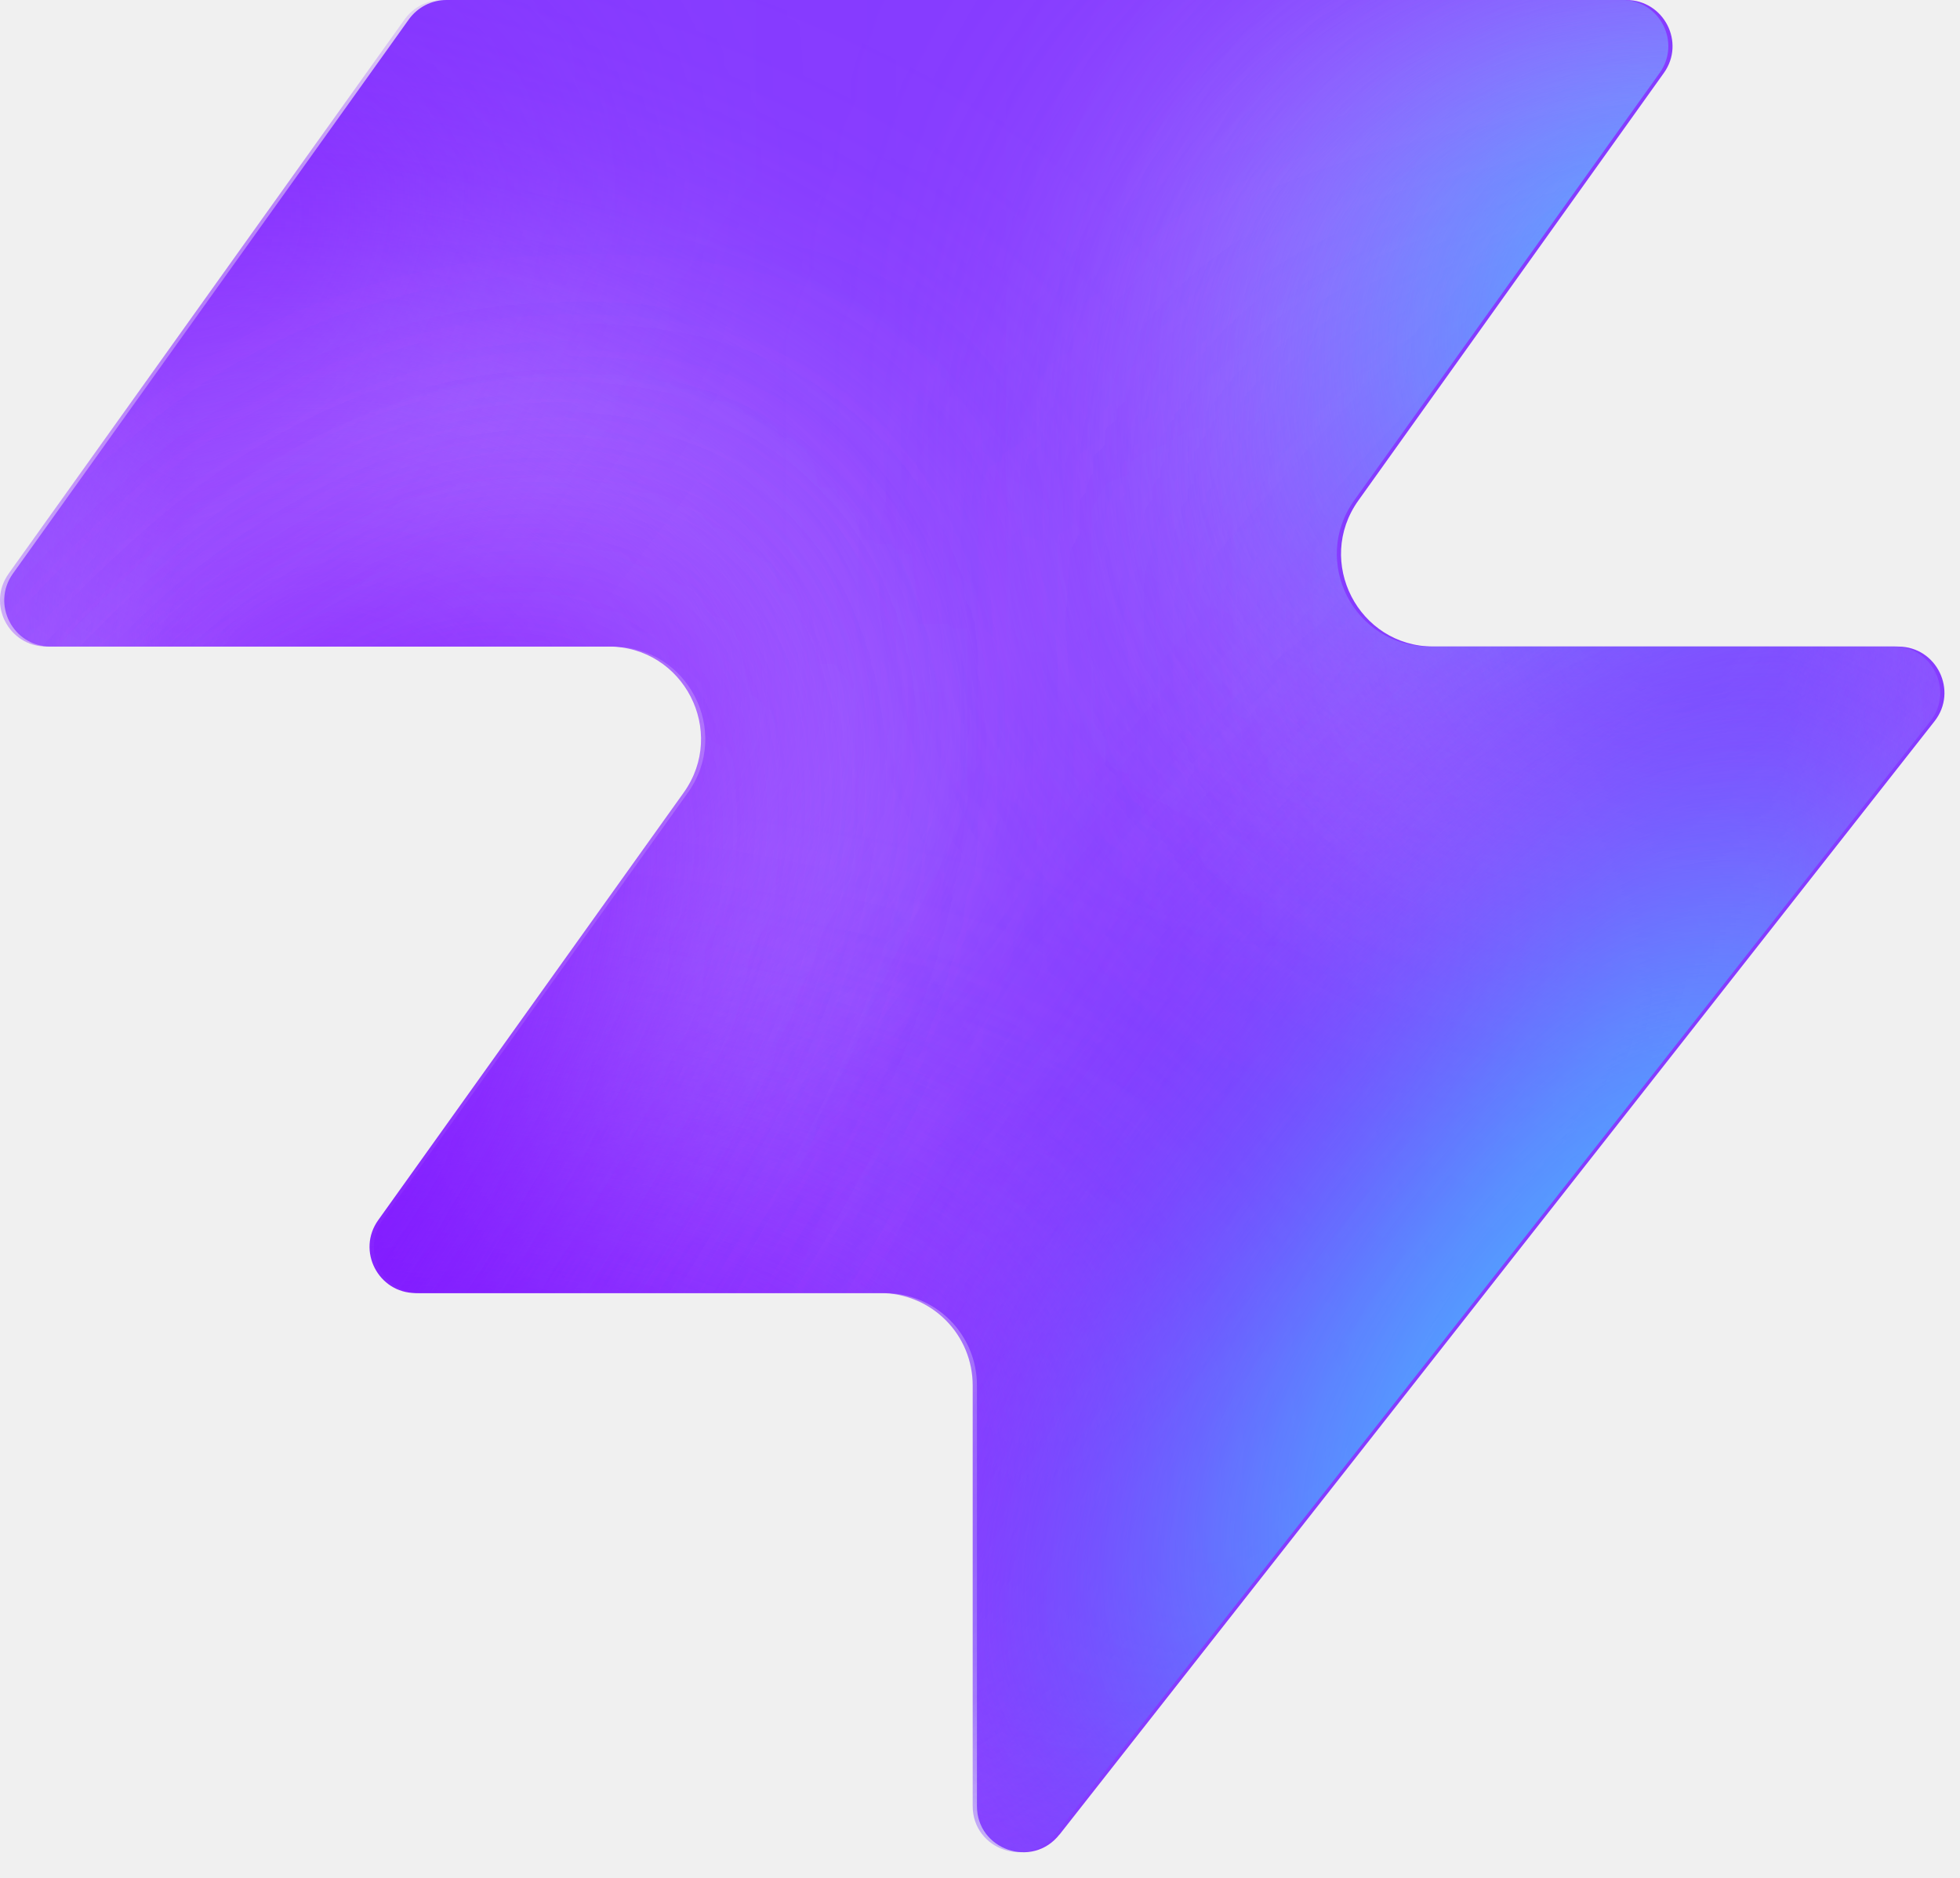
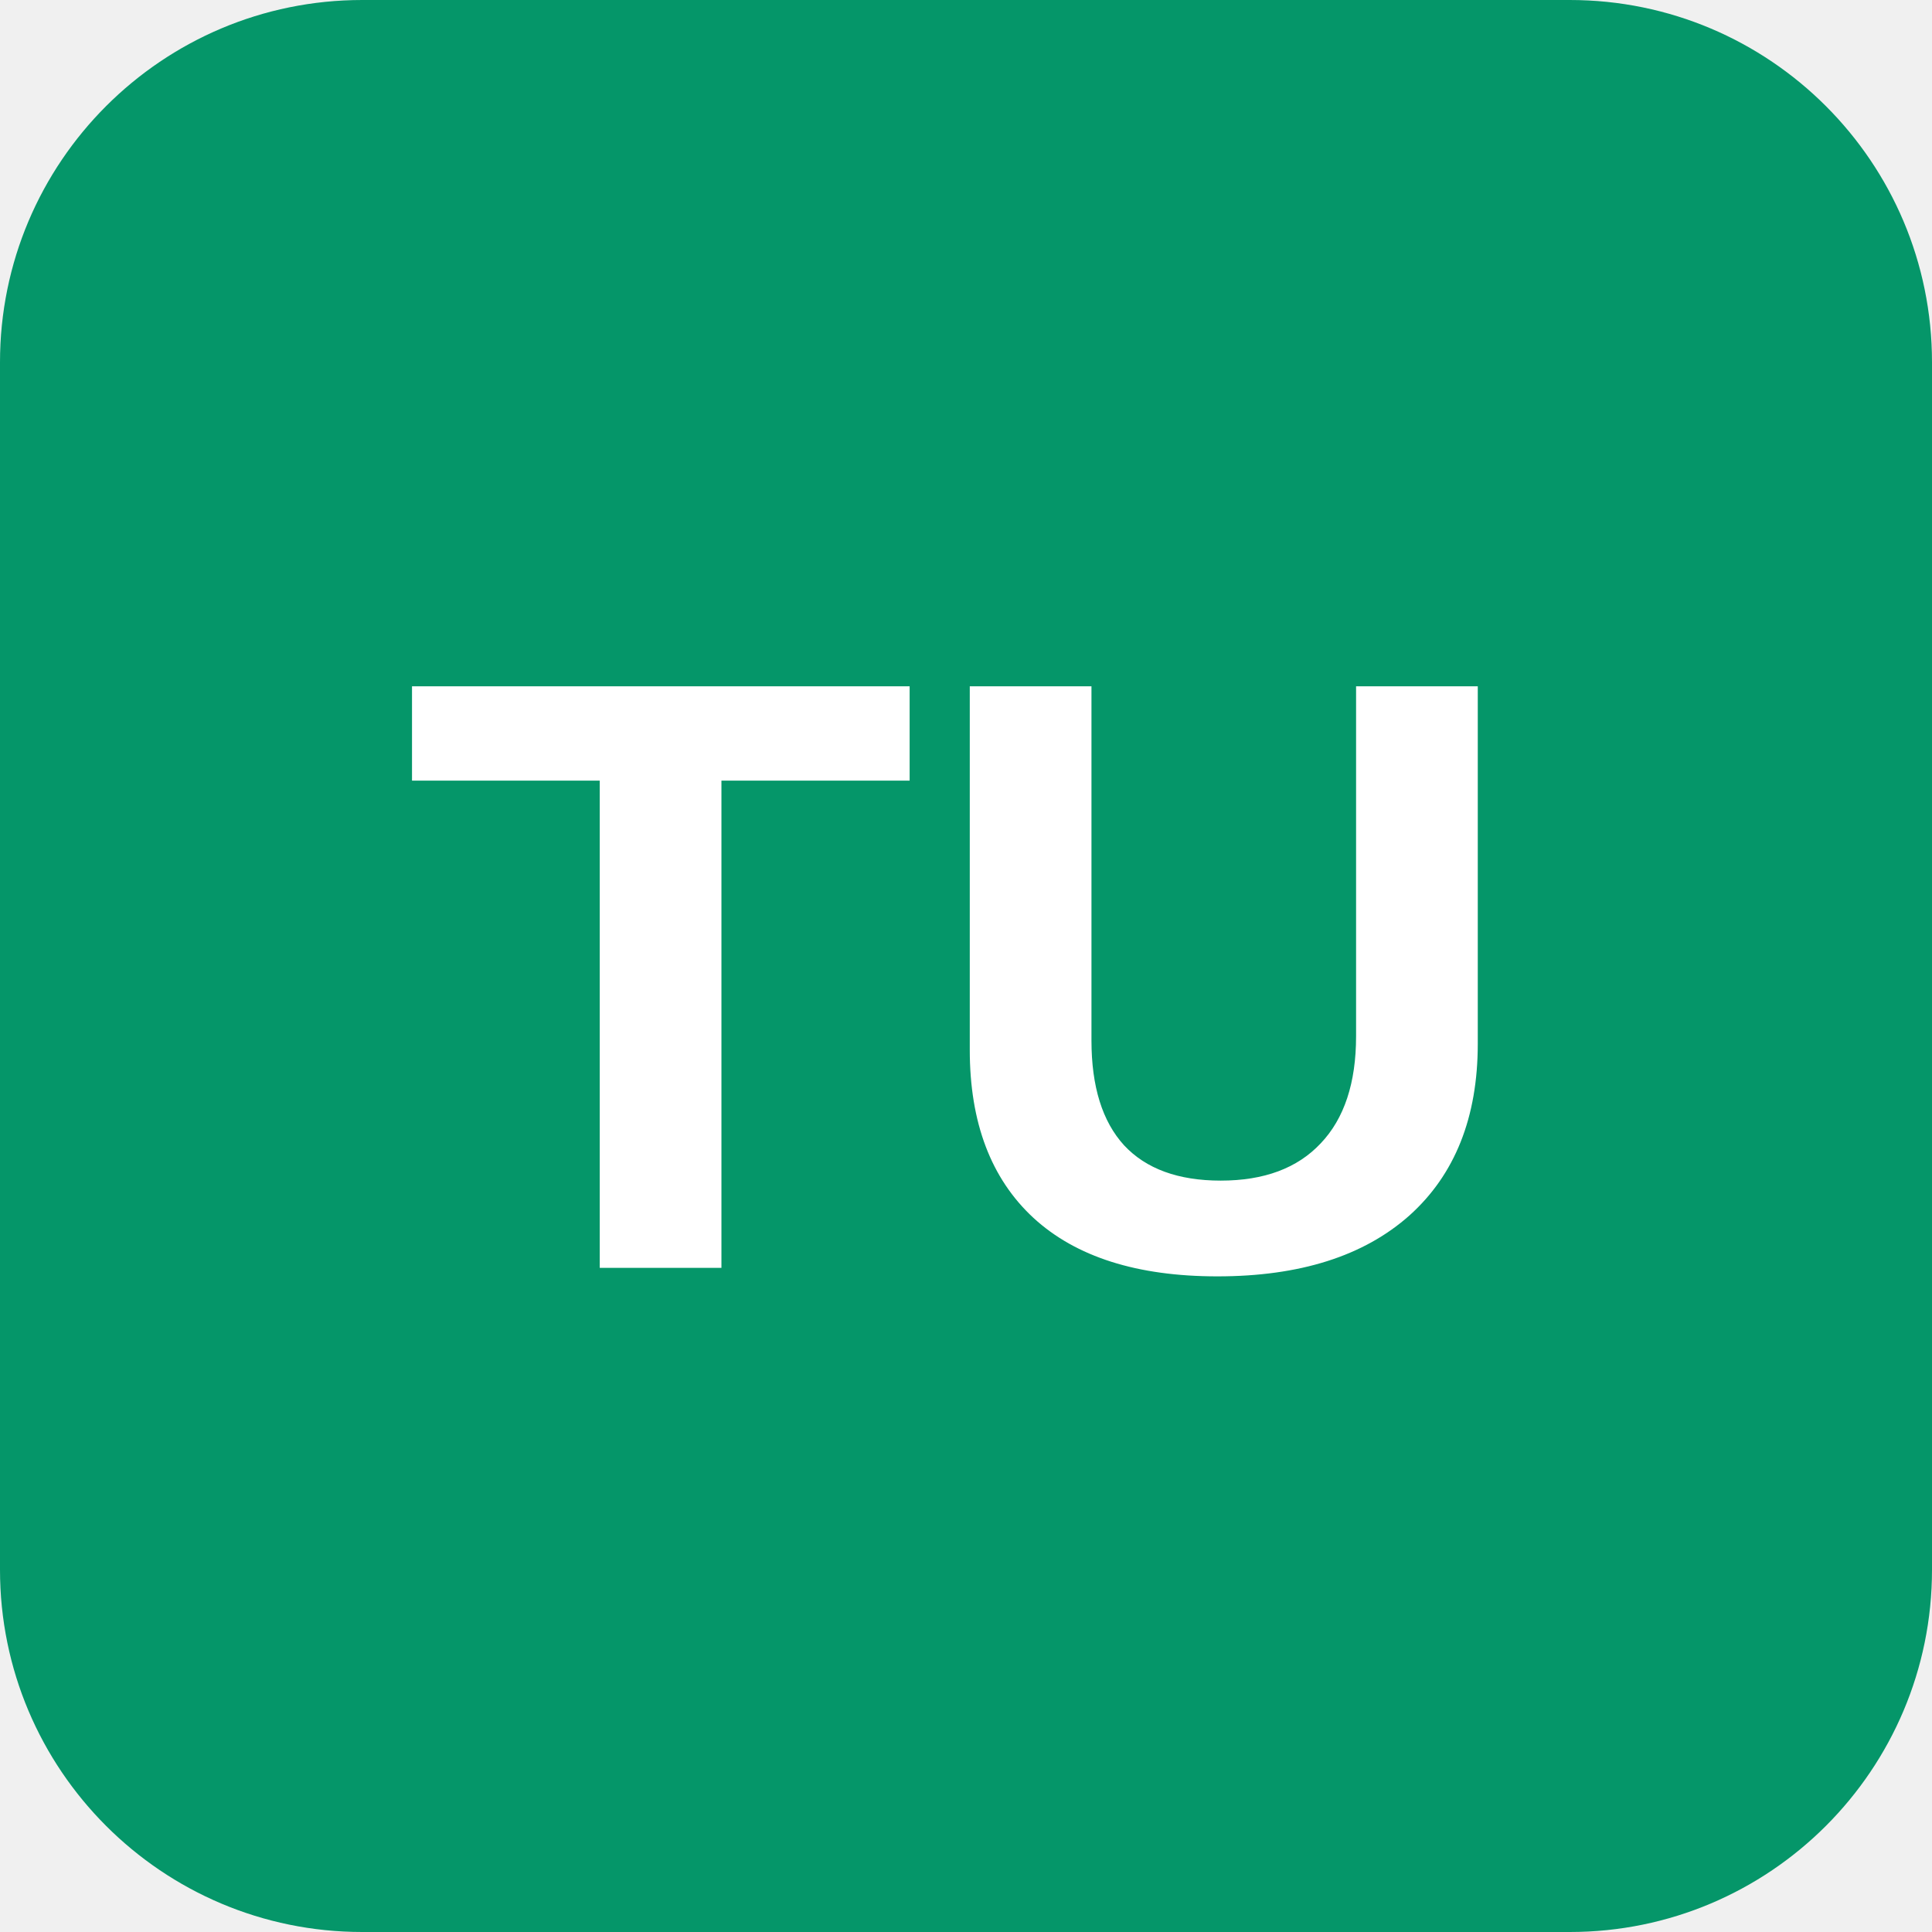
- <svg xmlns="http://www.w3.org/2000/svg" width="48" height="46" fill="none" viewBox="0 0 48 46">
-   <path fill="#863bff" d="M25.946 44.938c-.664.845-2.021.375-2.021-.698V33.937a2.26 2.26 0 0 0-2.262-2.262H10.287c-.92 0-1.456-1.04-.92-1.788l7.48-10.471c1.07-1.497 0-3.578-1.842-3.578H1.237c-.92 0-1.456-1.04-.92-1.788L10.013.474c.214-.297.556-.474.92-.474h28.894c.92 0 1.456 1.04.92 1.788l-7.48 10.471c-1.07 1.498 0 3.579 1.842 3.579h11.377c.943 0 1.473 1.088.89 1.83L25.947 44.94z" style="fill:#863bff;fill:color(display-p3 .525 .23 1);fill-opacity:1" />
-   <mask id="a" width="48" height="46" x="0" y="0" maskUnits="userSpaceOnUse" style="mask-type:alpha">
-     <path fill="#000" d="M25.842 44.938c-.664.844-2.021.375-2.021-.698V33.937a2.26 2.26 0 0 0-2.262-2.262H10.183c-.92 0-1.456-1.04-.92-1.788l7.48-10.471c1.07-1.498 0-3.579-1.842-3.579H1.133c-.92 0-1.456-1.04-.92-1.787L9.91.473c.214-.297.556-.474.92-.474h28.894c.92 0 1.456 1.04.92 1.788l-7.48 10.471c-1.07 1.498 0 3.578 1.842 3.578h11.377c.943 0 1.473 1.088.89 1.832L25.843 44.94z" style="fill:#000;fill-opacity:1" />
-   </mask>
-   <g mask="url(#a)">
-     <g filter="url(#b)">
-       <ellipse cx="5.508" cy="14.704" fill="#ede6ff" rx="5.508" ry="14.704" style="fill:#ede6ff;fill:color(display-p3 .927 .903 1);fill-opacity:1" transform="matrix(.00324 1 1 -.00324 -4.47 31.516)" />
-     </g>
-     <g filter="url(#c)">
-       <ellipse cx="10.399" cy="29.851" fill="#ede6ff" rx="10.399" ry="29.851" style="fill:#ede6ff;fill:color(display-p3 .927 .903 1);fill-opacity:1" transform="matrix(.00324 1 1 -.00324 -39.328 7.883)" />
-     </g>
-     <g filter="url(#d)">
-       <ellipse cx="5.508" cy="30.487" fill="#7e14ff" rx="5.508" ry="30.487" style="fill:#7e14ff;fill:color(display-p3 .492 .077 1);fill-opacity:1" transform="rotate(89.814 -25.913 -14.639)scale(1 -1)" />
-     </g>
-     <g filter="url(#e)">
-       <ellipse cx="5.508" cy="30.599" fill="#7e14ff" rx="5.508" ry="30.599" style="fill:#7e14ff;fill:color(display-p3 .492 .077 1);fill-opacity:1" transform="rotate(89.814 -32.644 -3.334)scale(1 -1)" />
-     </g>
-     <g filter="url(#f)">
-       <ellipse cx="5.508" cy="30.599" fill="#7e14ff" rx="5.508" ry="30.599" style="fill:#7e14ff;fill:color(display-p3 .492 .077 1);fill-opacity:1" transform="matrix(.00324 1 1 -.00324 -34.34 30.47)" />
-     </g>
-     <g filter="url(#g)">
-       <ellipse cx="14.072" cy="22.078" fill="#ede6ff" rx="14.072" ry="22.078" style="fill:#ede6ff;fill:color(display-p3 .927 .903 1);fill-opacity:1" transform="rotate(93.35 24.506 48.493)scale(-1 1)" />
-     </g>
-     <g filter="url(#h)">
-       <ellipse cx="3.47" cy="21.501" fill="#7e14ff" rx="3.47" ry="21.501" style="fill:#7e14ff;fill:color(display-p3 .492 .077 1);fill-opacity:1" transform="rotate(89.009 28.708 47.59)scale(-1 1)" />
-     </g>
-     <g filter="url(#i)">
-       <ellipse cx="3.47" cy="21.501" fill="#7e14ff" rx="3.47" ry="21.501" style="fill:#7e14ff;fill:color(display-p3 .492 .077 1);fill-opacity:1" transform="rotate(89.009 28.708 47.59)scale(-1 1)" />
-     </g>
-     <g filter="url(#j)">
-       <ellipse cx=".387" cy="8.972" fill="#7e14ff" rx="4.407" ry="29.108" style="fill:#7e14ff;fill:color(display-p3 .492 .077 1);fill-opacity:1" transform="rotate(39.51 .387 8.972)" />
-     </g>
-     <g filter="url(#k)">
-       <ellipse cx="47.523" cy="-6.092" fill="#7e14ff" rx="4.407" ry="29.108" style="fill:#7e14ff;fill:color(display-p3 .492 .077 1);fill-opacity:1" transform="rotate(37.892 47.523 -6.092)" />
-     </g>
-     <g filter="url(#l)">
-       <ellipse cx="41.412" cy="6.333" fill="#47bfff" rx="5.971" ry="9.665" style="fill:#47bfff;fill:color(display-p3 .28 .748 1);fill-opacity:1" transform="rotate(37.892 41.412 6.333)" />
-     </g>
-     <g filter="url(#m)">
-       <ellipse cx="-1.879" cy="38.332" fill="#7e14ff" rx="4.407" ry="29.108" style="fill:#7e14ff;fill:color(display-p3 .492 .077 1);fill-opacity:1" transform="rotate(37.892 -1.88 38.332)" />
-     </g>
-     <g filter="url(#n)">
-       <ellipse cx="-1.879" cy="38.332" fill="#7e14ff" rx="4.407" ry="29.108" style="fill:#7e14ff;fill:color(display-p3 .492 .077 1);fill-opacity:1" transform="rotate(37.892 -1.88 38.332)" />
-     </g>
-     <g filter="url(#o)">
-       <ellipse cx="35.651" cy="29.907" fill="#7e14ff" rx="4.407" ry="29.108" style="fill:#7e14ff;fill:color(display-p3 .492 .077 1);fill-opacity:1" transform="rotate(37.892 35.651 29.907)" />
-     </g>
-     <g filter="url(#p)">
-       <ellipse cx="38.418" cy="32.4" fill="#47bfff" rx="5.971" ry="15.297" style="fill:#47bfff;fill:color(display-p3 .28 .748 1);fill-opacity:1" transform="rotate(37.892 38.418 32.4)" />
-     </g>
-   </g>
-   <defs>
-     <filter id="b" width="60.045" height="41.654" x="-19.77" y="16.149" color-interpolation-filters="sRGB" filterUnits="userSpaceOnUse">
-       <feFlood flood-opacity="0" result="BackgroundImageFix" />
-       <feBlend in="SourceGraphic" in2="BackgroundImageFix" result="shape" />
-       <feGaussianBlur result="effect1_foregroundBlur_2002_17158" stdDeviation="7.659" />
-     </filter>
-     <filter id="c" width="90.34" height="51.437" x="-54.613" y="-7.533" color-interpolation-filters="sRGB" filterUnits="userSpaceOnUse">
-       <feFlood flood-opacity="0" result="BackgroundImageFix" />
-       <feBlend in="SourceGraphic" in2="BackgroundImageFix" result="shape" />
-       <feGaussianBlur result="effect1_foregroundBlur_2002_17158" stdDeviation="7.659" />
-     </filter>
-     <filter id="d" width="79.355" height="29.4" x="-49.64" y="2.03" color-interpolation-filters="sRGB" filterUnits="userSpaceOnUse">
-       <feFlood flood-opacity="0" result="BackgroundImageFix" />
-       <feBlend in="SourceGraphic" in2="BackgroundImageFix" result="shape" />
-       <feGaussianBlur result="effect1_foregroundBlur_2002_17158" stdDeviation="4.596" />
-     </filter>
-     <filter id="e" width="79.579" height="29.4" x="-45.045" y="20.029" color-interpolation-filters="sRGB" filterUnits="userSpaceOnUse">
-       <feFlood flood-opacity="0" result="BackgroundImageFix" />
-       <feBlend in="SourceGraphic" in2="BackgroundImageFix" result="shape" />
-       <feGaussianBlur result="effect1_foregroundBlur_2002_17158" stdDeviation="4.596" />
-     </filter>
-     <filter id="f" width="79.579" height="29.4" x="-43.513" y="21.178" color-interpolation-filters="sRGB" filterUnits="userSpaceOnUse">
-       <feFlood flood-opacity="0" result="BackgroundImageFix" />
-       <feBlend in="SourceGraphic" in2="BackgroundImageFix" result="shape" />
-       <feGaussianBlur result="effect1_foregroundBlur_2002_17158" stdDeviation="4.596" />
-     </filter>
-     <filter id="g" width="74.749" height="58.852" x="15.756" y="-17.901" color-interpolation-filters="sRGB" filterUnits="userSpaceOnUse">
-       <feFlood flood-opacity="0" result="BackgroundImageFix" />
-       <feBlend in="SourceGraphic" in2="BackgroundImageFix" result="shape" />
-       <feGaussianBlur result="effect1_foregroundBlur_2002_17158" stdDeviation="7.659" />
-     </filter>
-     <filter id="h" width="61.377" height="25.362" x="23.548" y="2.284" color-interpolation-filters="sRGB" filterUnits="userSpaceOnUse">
-       <feFlood flood-opacity="0" result="BackgroundImageFix" />
-       <feBlend in="SourceGraphic" in2="BackgroundImageFix" result="shape" />
-       <feGaussianBlur result="effect1_foregroundBlur_2002_17158" stdDeviation="4.596" />
-     </filter>
-     <filter id="i" width="61.377" height="25.362" x="23.548" y="2.284" color-interpolation-filters="sRGB" filterUnits="userSpaceOnUse">
-       <feFlood flood-opacity="0" result="BackgroundImageFix" />
-       <feBlend in="SourceGraphic" in2="BackgroundImageFix" result="shape" />
-       <feGaussianBlur result="effect1_foregroundBlur_2002_17158" stdDeviation="4.596" />
-     </filter>
-     <filter id="j" width="56.045" height="63.649" x="-27.636" y="-22.853" color-interpolation-filters="sRGB" filterUnits="userSpaceOnUse">
-       <feFlood flood-opacity="0" result="BackgroundImageFix" />
-       <feBlend in="SourceGraphic" in2="BackgroundImageFix" result="shape" />
-       <feGaussianBlur result="effect1_foregroundBlur_2002_17158" stdDeviation="4.596" />
-     </filter>
-     <filter id="k" width="54.814" height="64.646" x="20.116" y="-38.415" color-interpolation-filters="sRGB" filterUnits="userSpaceOnUse">
-       <feFlood flood-opacity="0" result="BackgroundImageFix" />
-       <feBlend in="SourceGraphic" in2="BackgroundImageFix" result="shape" />
-       <feGaussianBlur result="effect1_foregroundBlur_2002_17158" stdDeviation="4.596" />
-     </filter>
-     <filter id="l" width="33.541" height="35.313" x="24.641" y="-11.323" color-interpolation-filters="sRGB" filterUnits="userSpaceOnUse">
-       <feFlood flood-opacity="0" result="BackgroundImageFix" />
-       <feBlend in="SourceGraphic" in2="BackgroundImageFix" result="shape" />
-       <feGaussianBlur result="effect1_foregroundBlur_2002_17158" stdDeviation="4.596" />
-     </filter>
-     <filter id="m" width="54.814" height="64.646" x="-29.286" y="6.009" color-interpolation-filters="sRGB" filterUnits="userSpaceOnUse">
-       <feFlood flood-opacity="0" result="BackgroundImageFix" />
-       <feBlend in="SourceGraphic" in2="BackgroundImageFix" result="shape" />
-       <feGaussianBlur result="effect1_foregroundBlur_2002_17158" stdDeviation="4.596" />
-     </filter>
-     <filter id="n" width="54.814" height="64.646" x="-29.286" y="6.009" color-interpolation-filters="sRGB" filterUnits="userSpaceOnUse">
-       <feFlood flood-opacity="0" result="BackgroundImageFix" />
-       <feBlend in="SourceGraphic" in2="BackgroundImageFix" result="shape" />
-       <feGaussianBlur result="effect1_foregroundBlur_2002_17158" stdDeviation="4.596" />
-     </filter>
-     <filter id="o" width="54.814" height="64.646" x="8.244" y="-2.416" color-interpolation-filters="sRGB" filterUnits="userSpaceOnUse">
-       <feFlood flood-opacity="0" result="BackgroundImageFix" />
-       <feBlend in="SourceGraphic" in2="BackgroundImageFix" result="shape" />
-       <feGaussianBlur result="effect1_foregroundBlur_2002_17158" stdDeviation="4.596" />
-     </filter>
-     <filter id="p" width="39.409" height="43.623" x="18.713" y="10.588" color-interpolation-filters="sRGB" filterUnits="userSpaceOnUse">
-       <feFlood flood-opacity="0" result="BackgroundImageFix" />
-       <feBlend in="SourceGraphic" in2="BackgroundImageFix" result="shape" />
-       <feGaussianBlur result="effect1_foregroundBlur_2002_17158" stdDeviation="4.596" />
-     </filter>
-   </defs>
+ <svg xmlns="http://www.w3.org/2000/svg" viewBox="0 0 64 64">
+   <rect width="64" height="64" rx="12" fill="#059669" />
+   <text x="32" y="42" font-family="Arial, Helvetica, sans-serif" font-size="28" font-weight="700" fill="#fff" text-anchor="middle">TU</text>
</svg>
